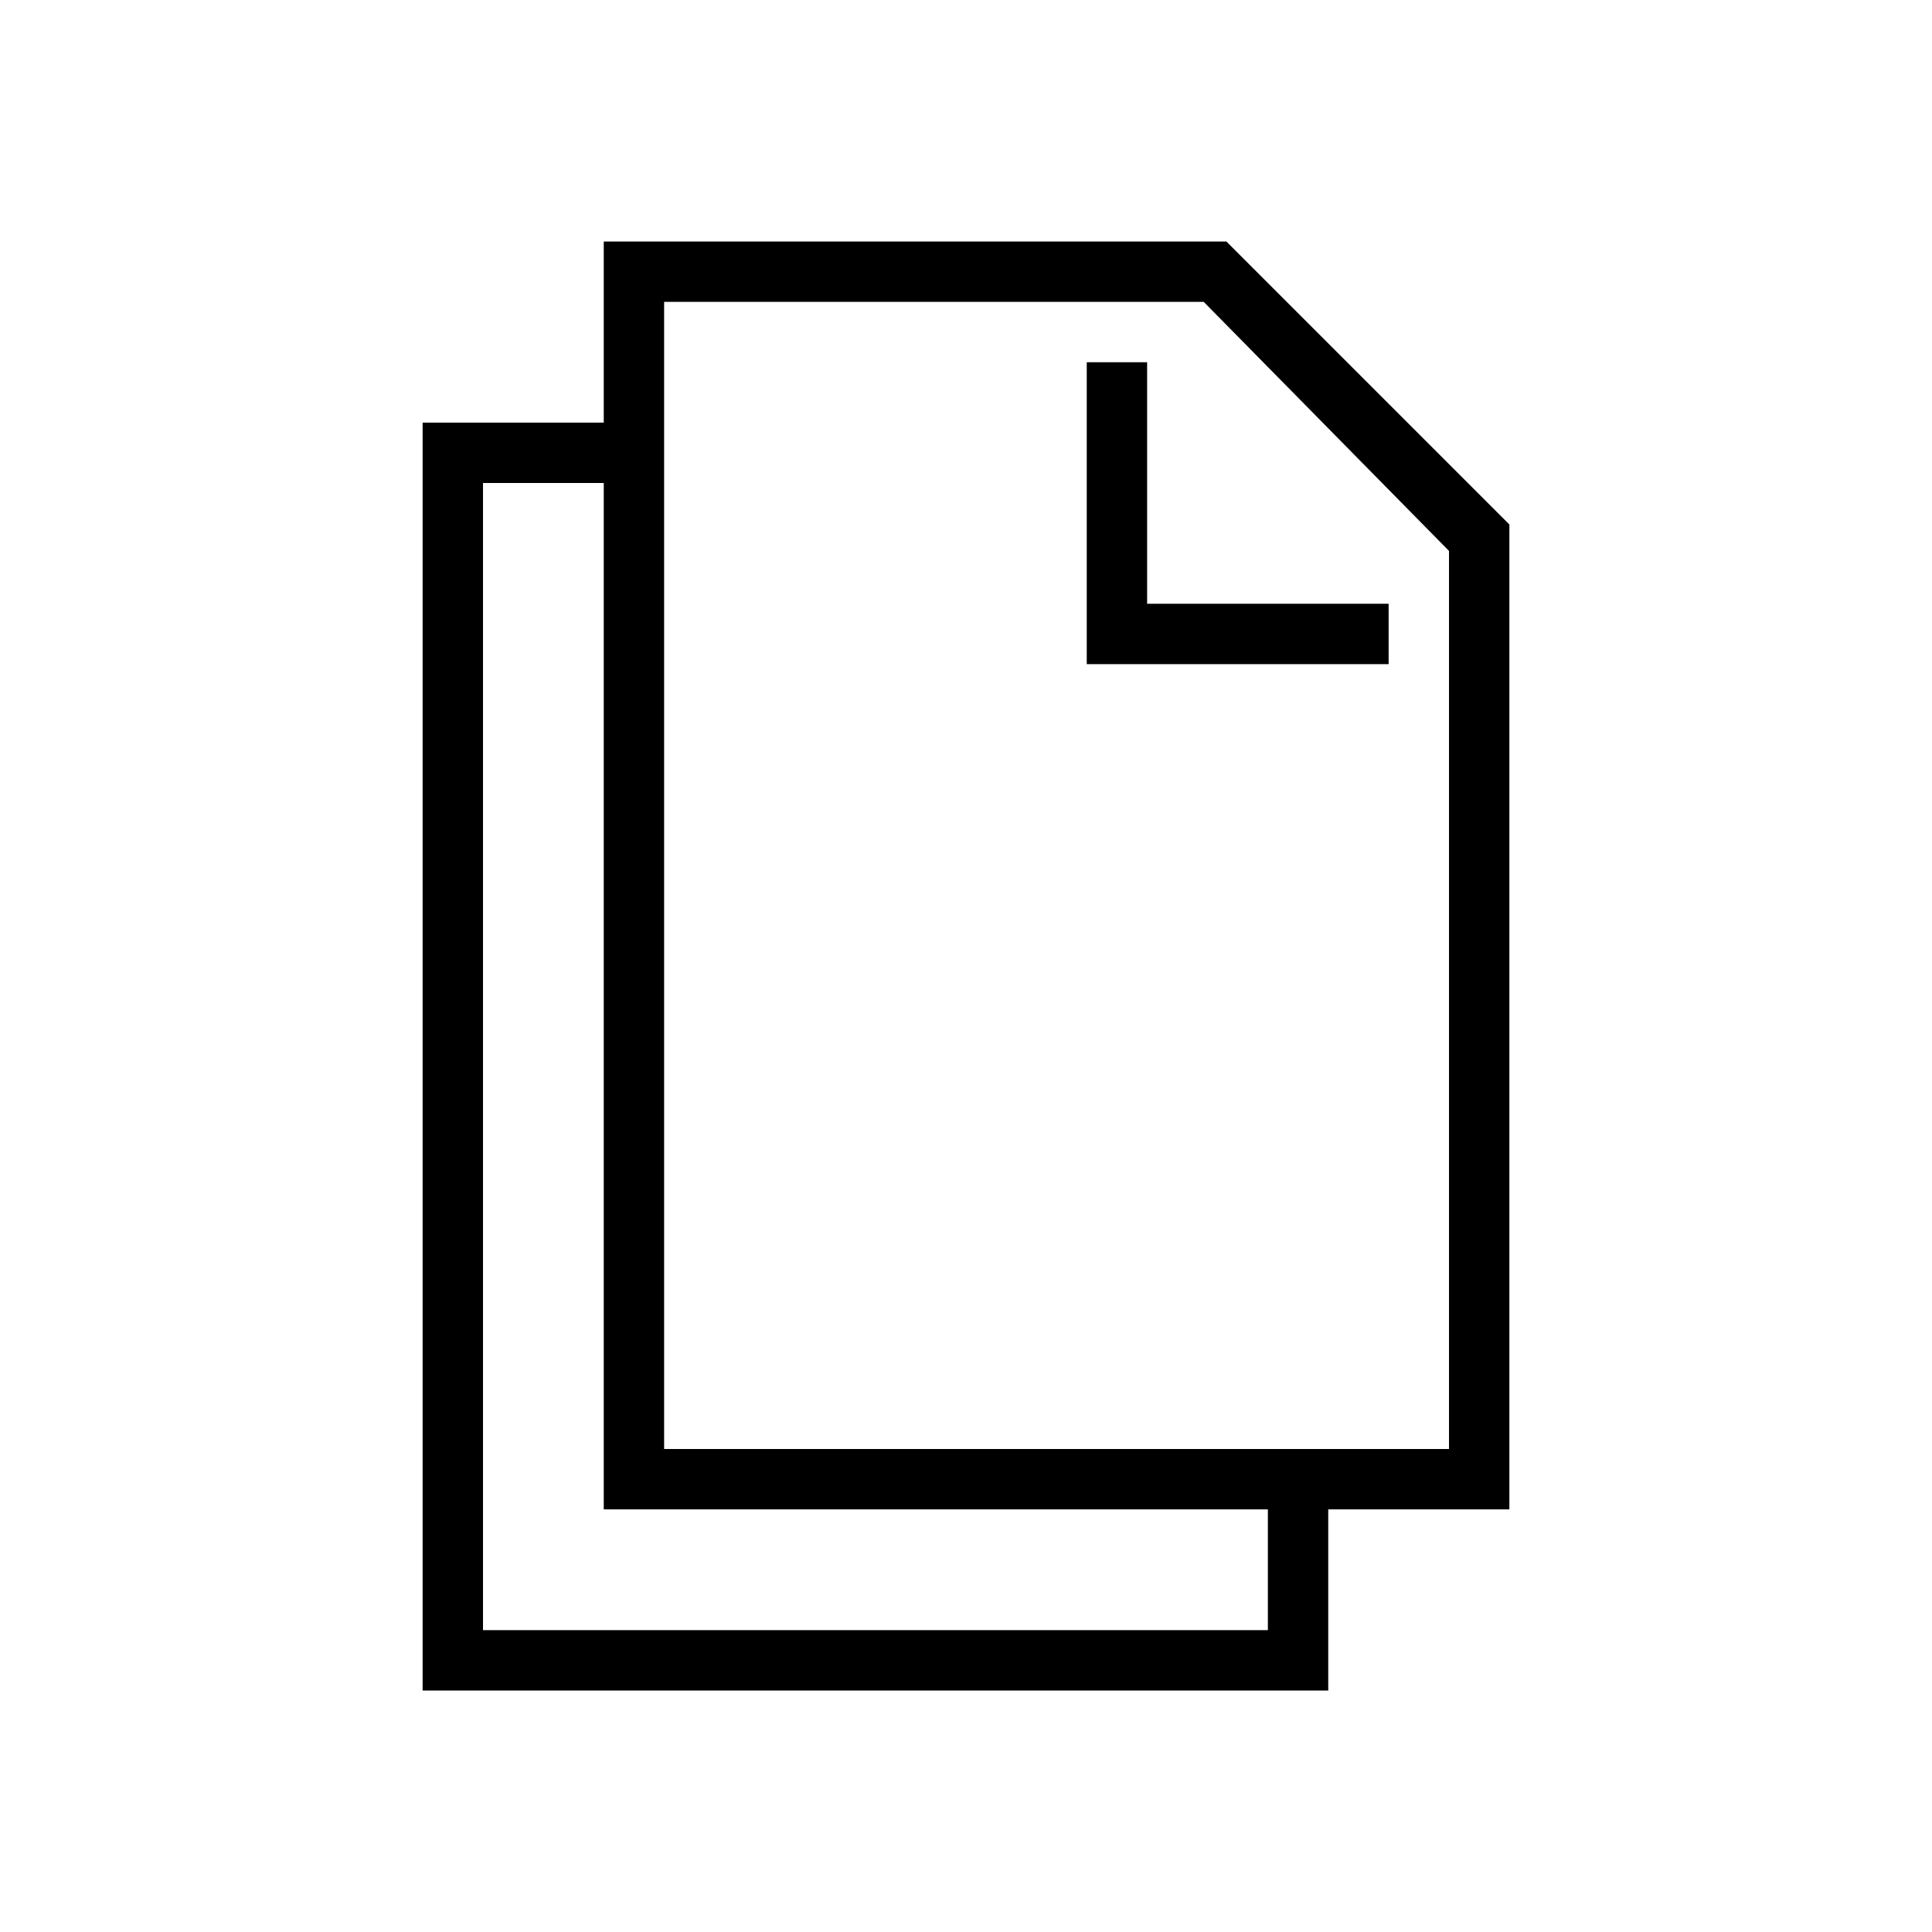
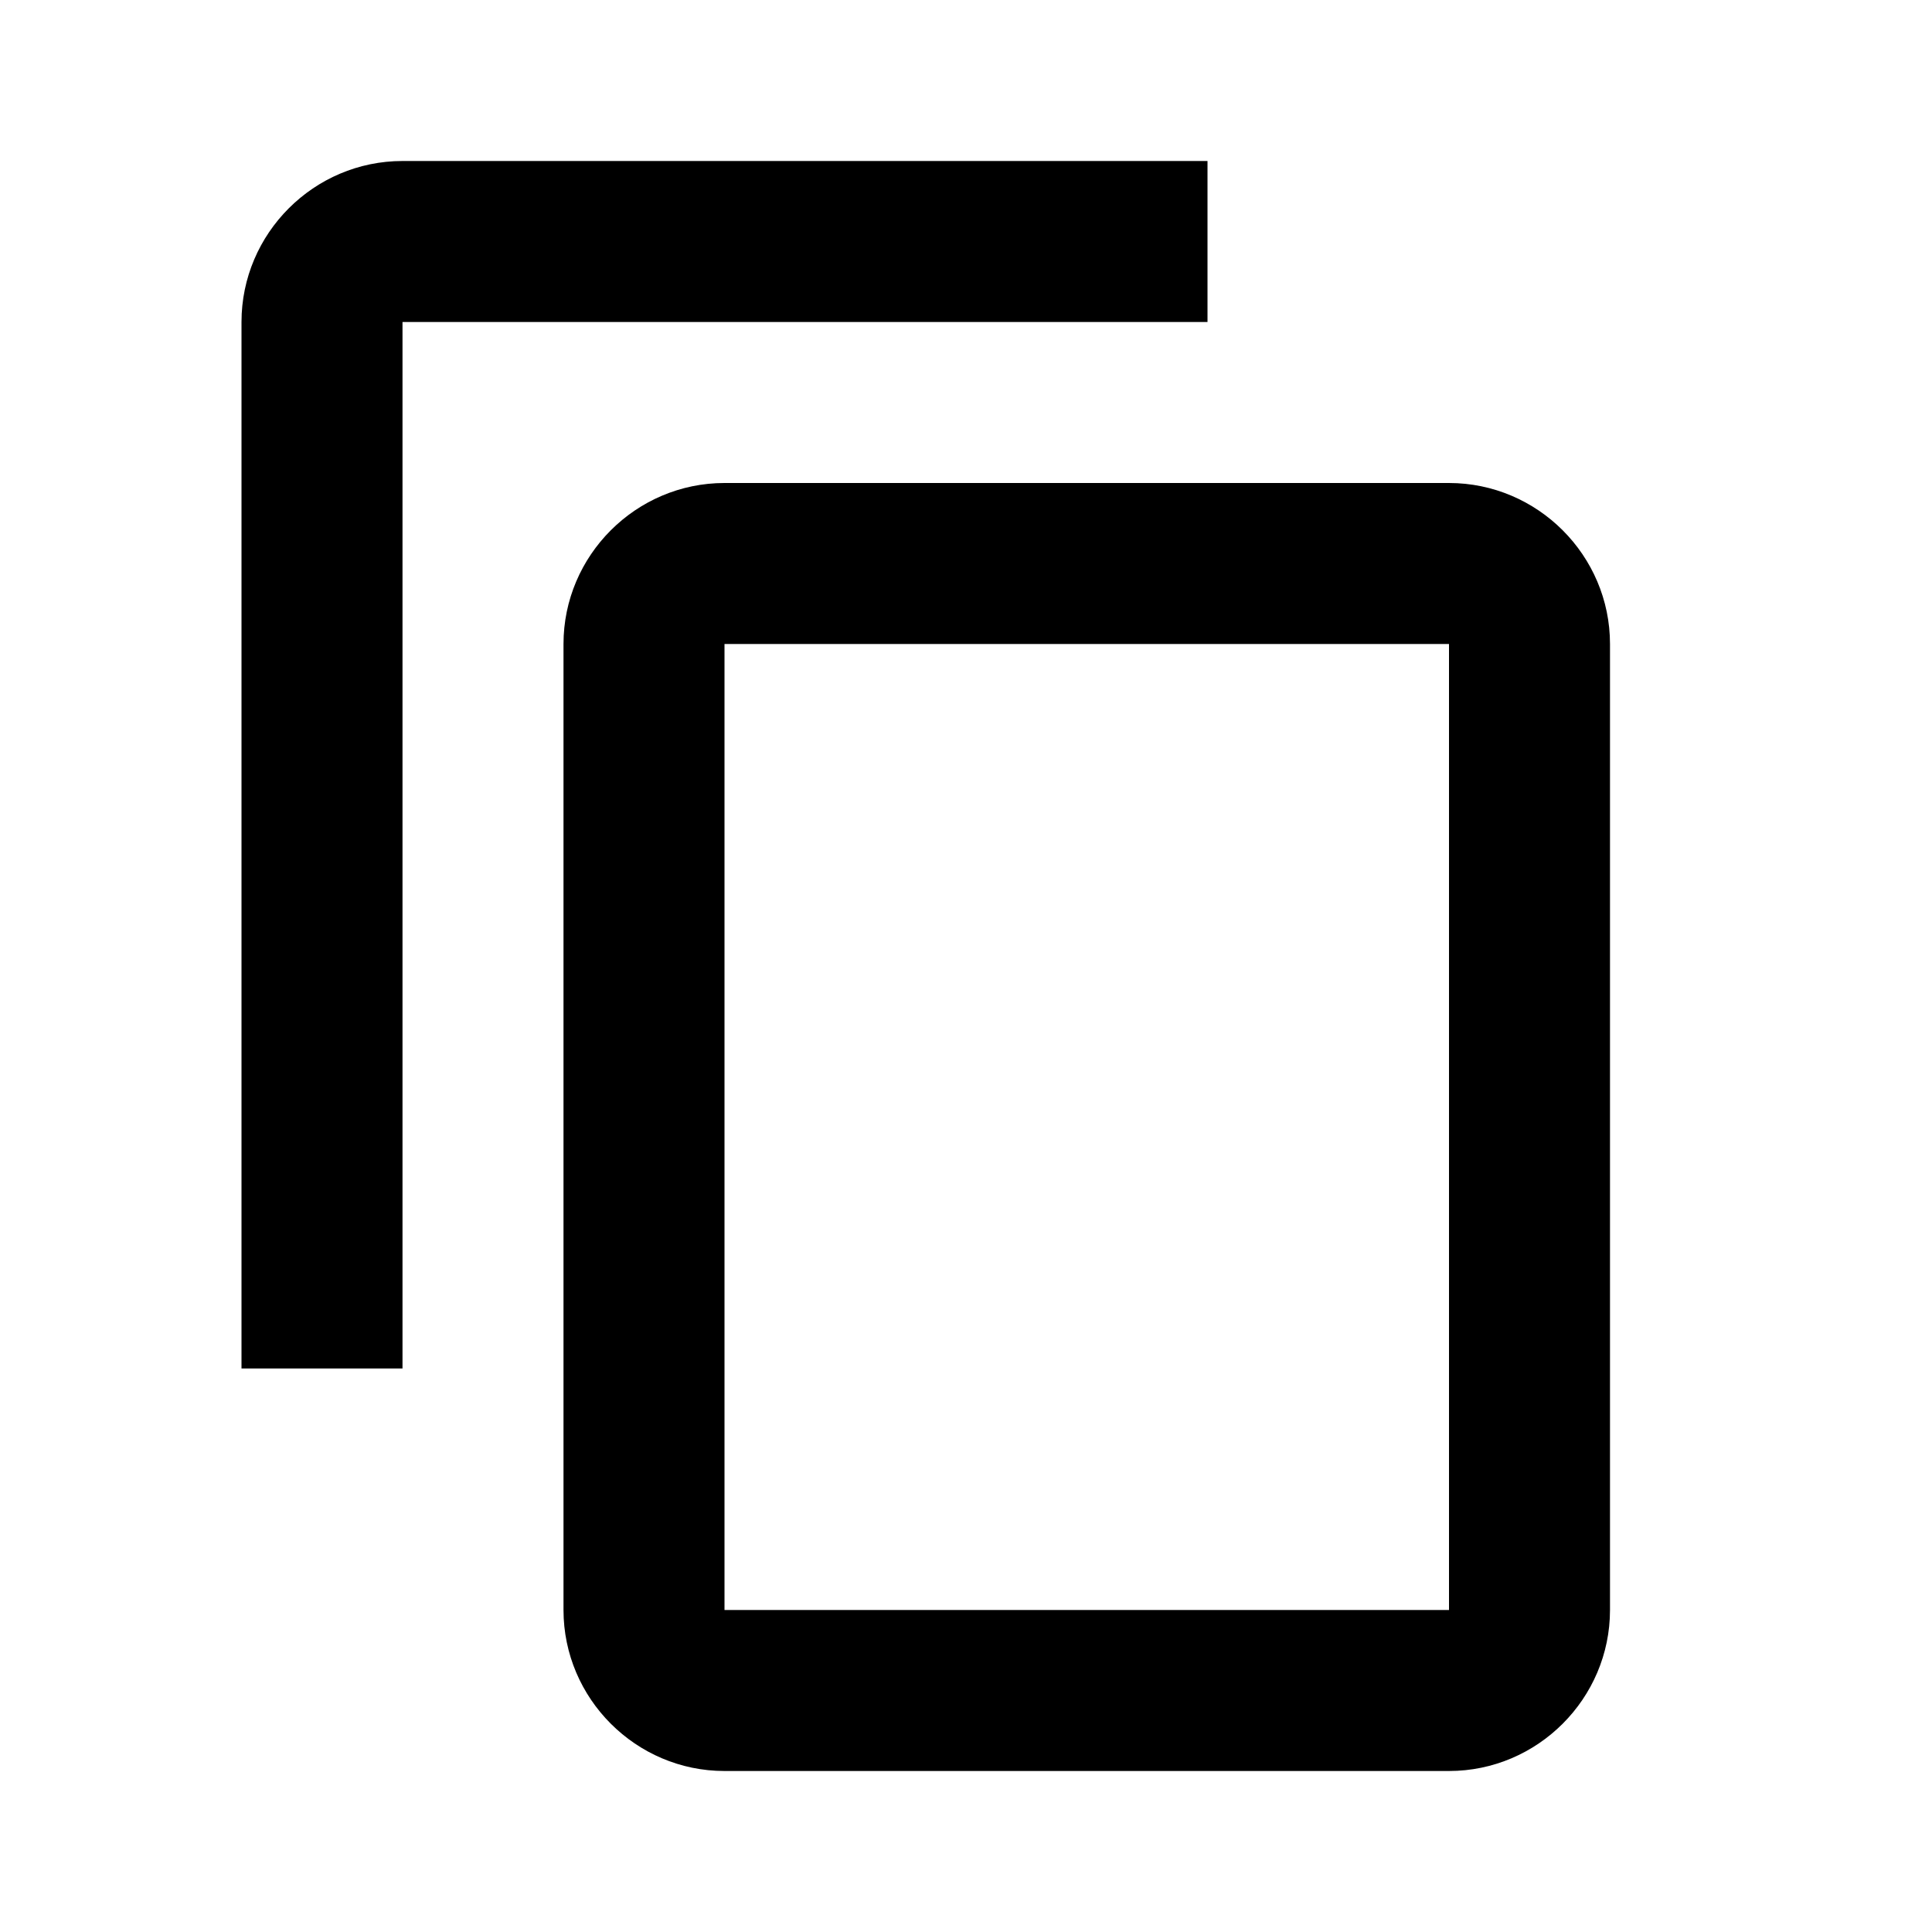
- <svg fill="#000000" height="512" width="512" id="icon-copy" viewBox="0 0 512 512">
-   <path d="m304 96l0 64l64 0l0 16l-80 0l0-80z m21-32l75 75l0 261l-48 0l0 48l-240 0l0-336l48 0l0-48z m11 368l0-32l-176 0l0-272l-32 0l0 304z m48-48l0-238l-65-66l-143 0l0 304z" />
+ <svg xmlns="http://www.w3.org/2000/svg" version="1" viewBox="0 0 24 24" enable-background="new 0 0 24 24" width="24" height="24">
+   <path d="M 5 2 C 3.9 2 3 2.9 3 4 L 3 17 L 5 17 L 5 4 L 15 4 L 15 2 L 5 2 z M 9 6 C 7.9 6 7 6.9 7 8 L 7 20 C 7 21.1 7.9 22 9 22 L 18 22 C 19.1 22 20 21.1 20 20 L 20 8 C 20 6.9 19.1 6 18 6 L 9 6 z M 9 8 L 18 8 L 18 20 L 9 20 L 9 8 z" />
</svg>
